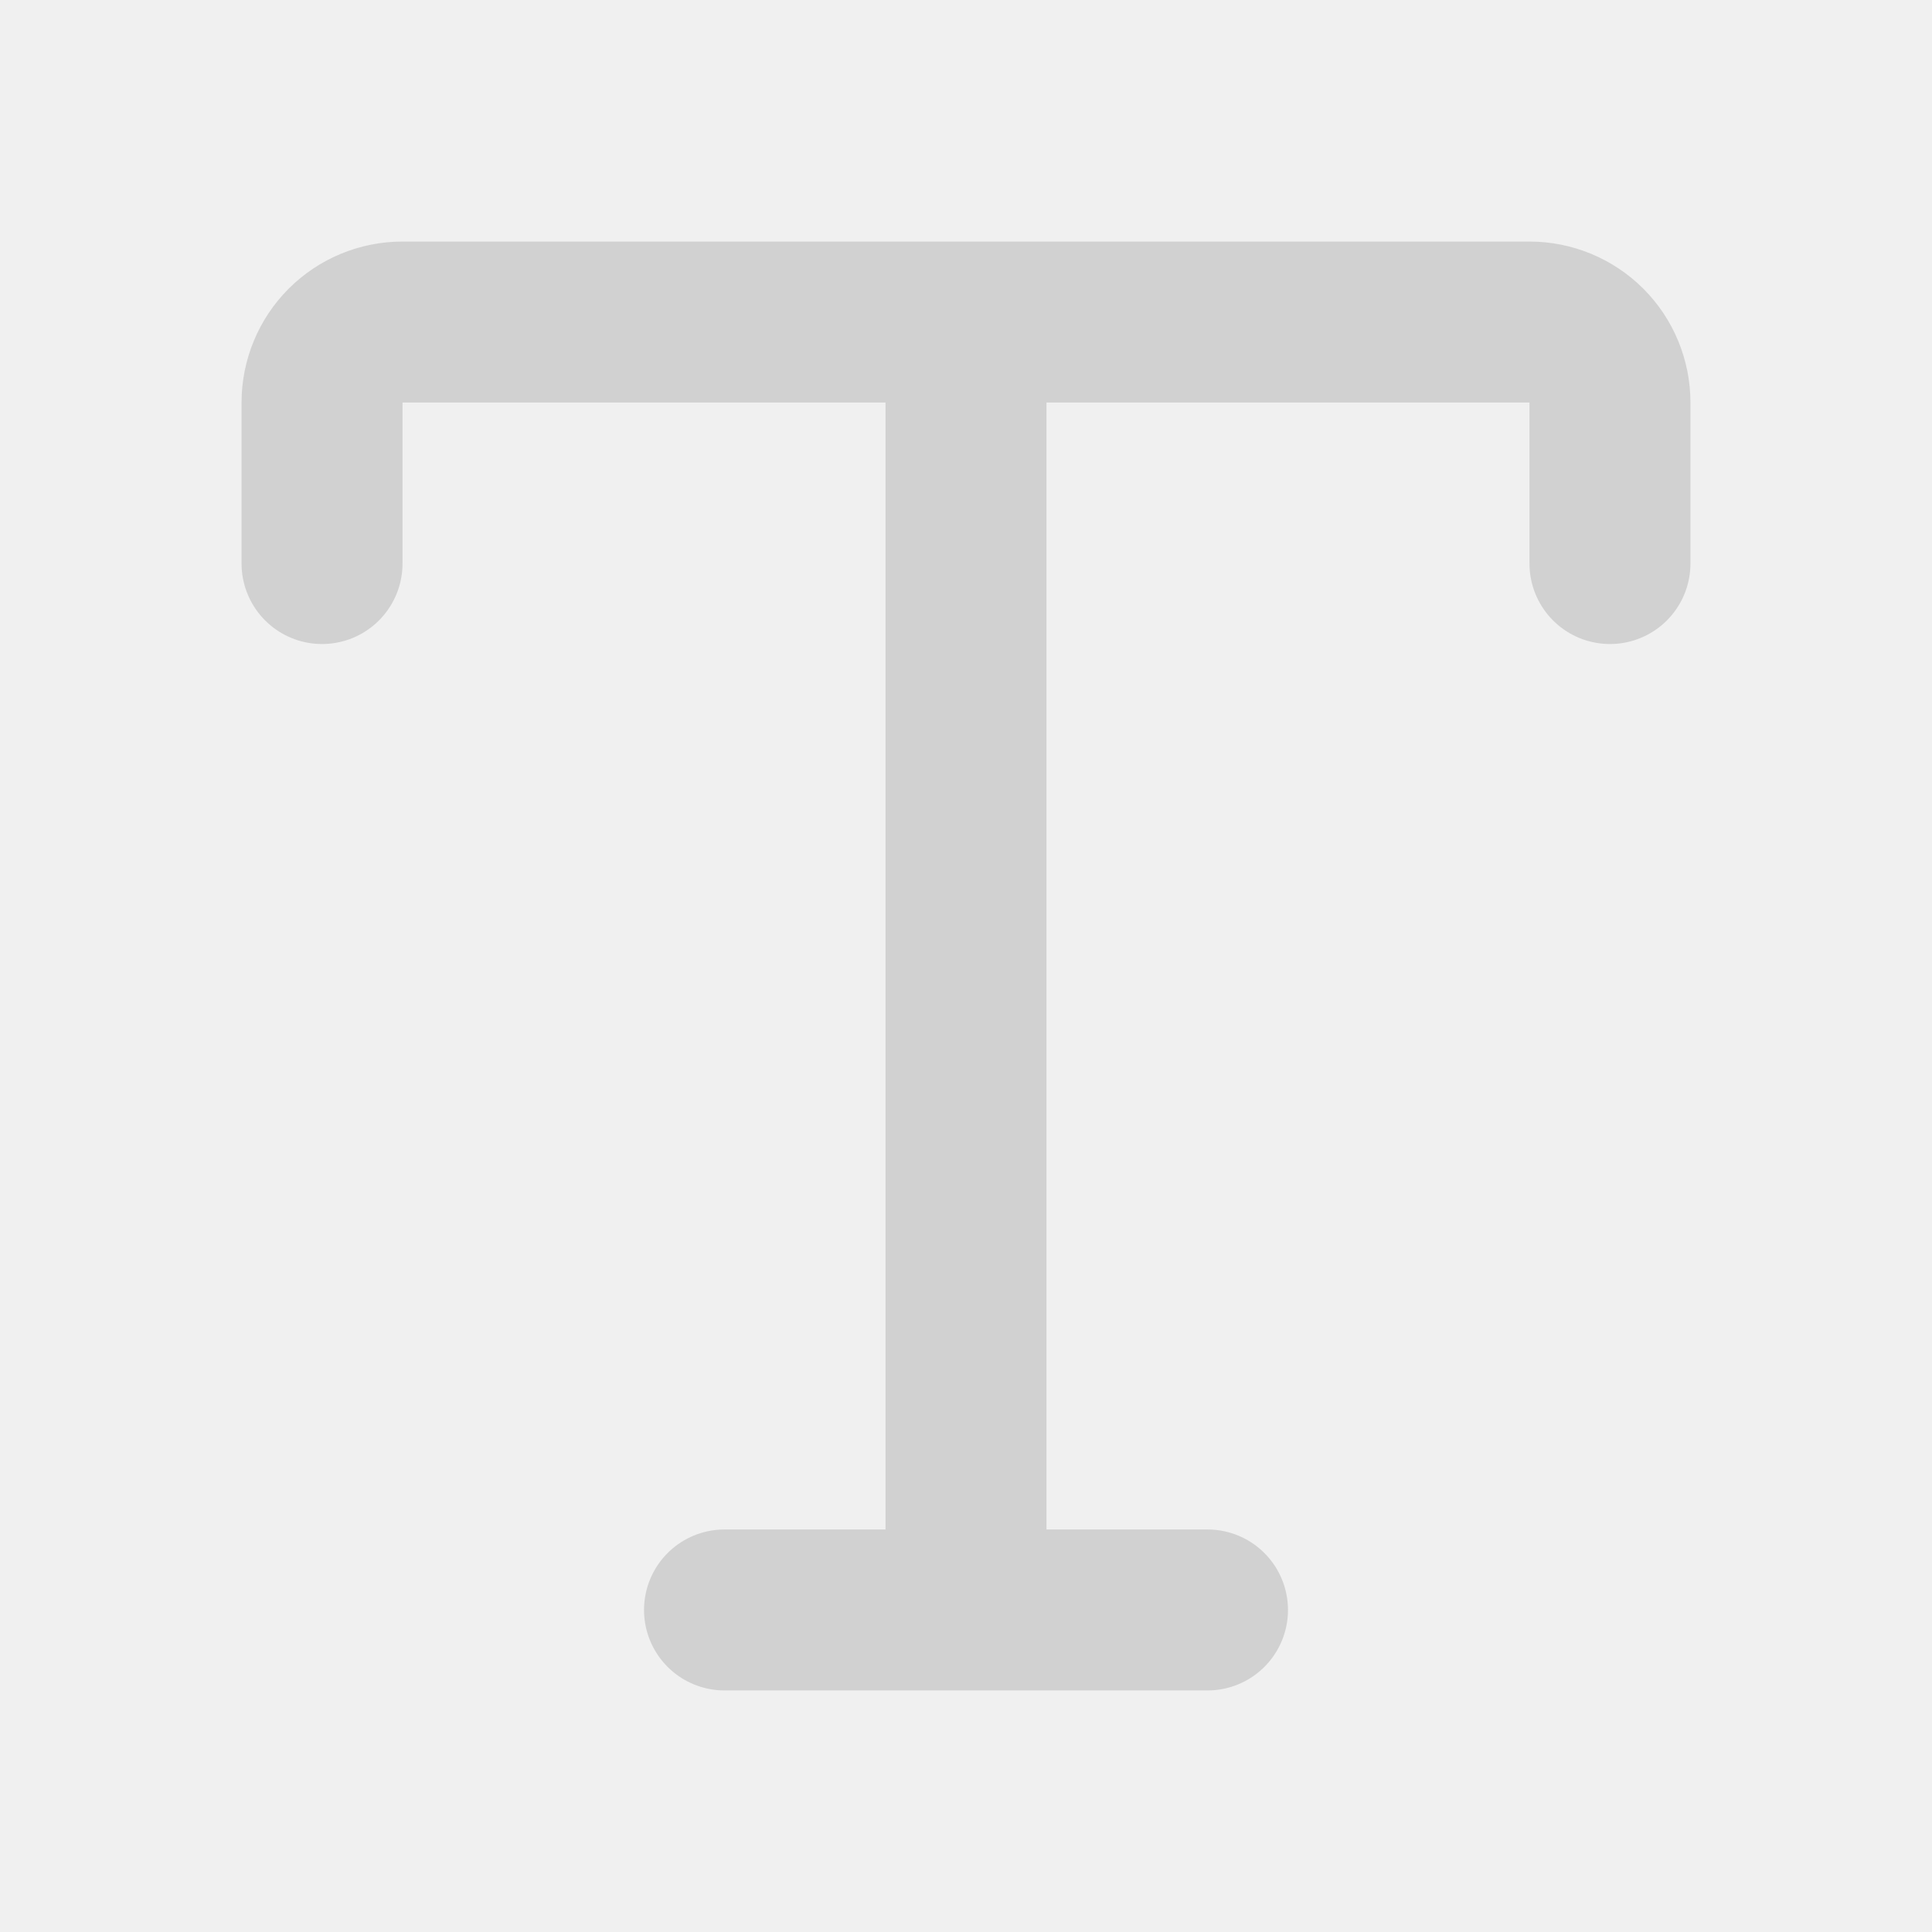
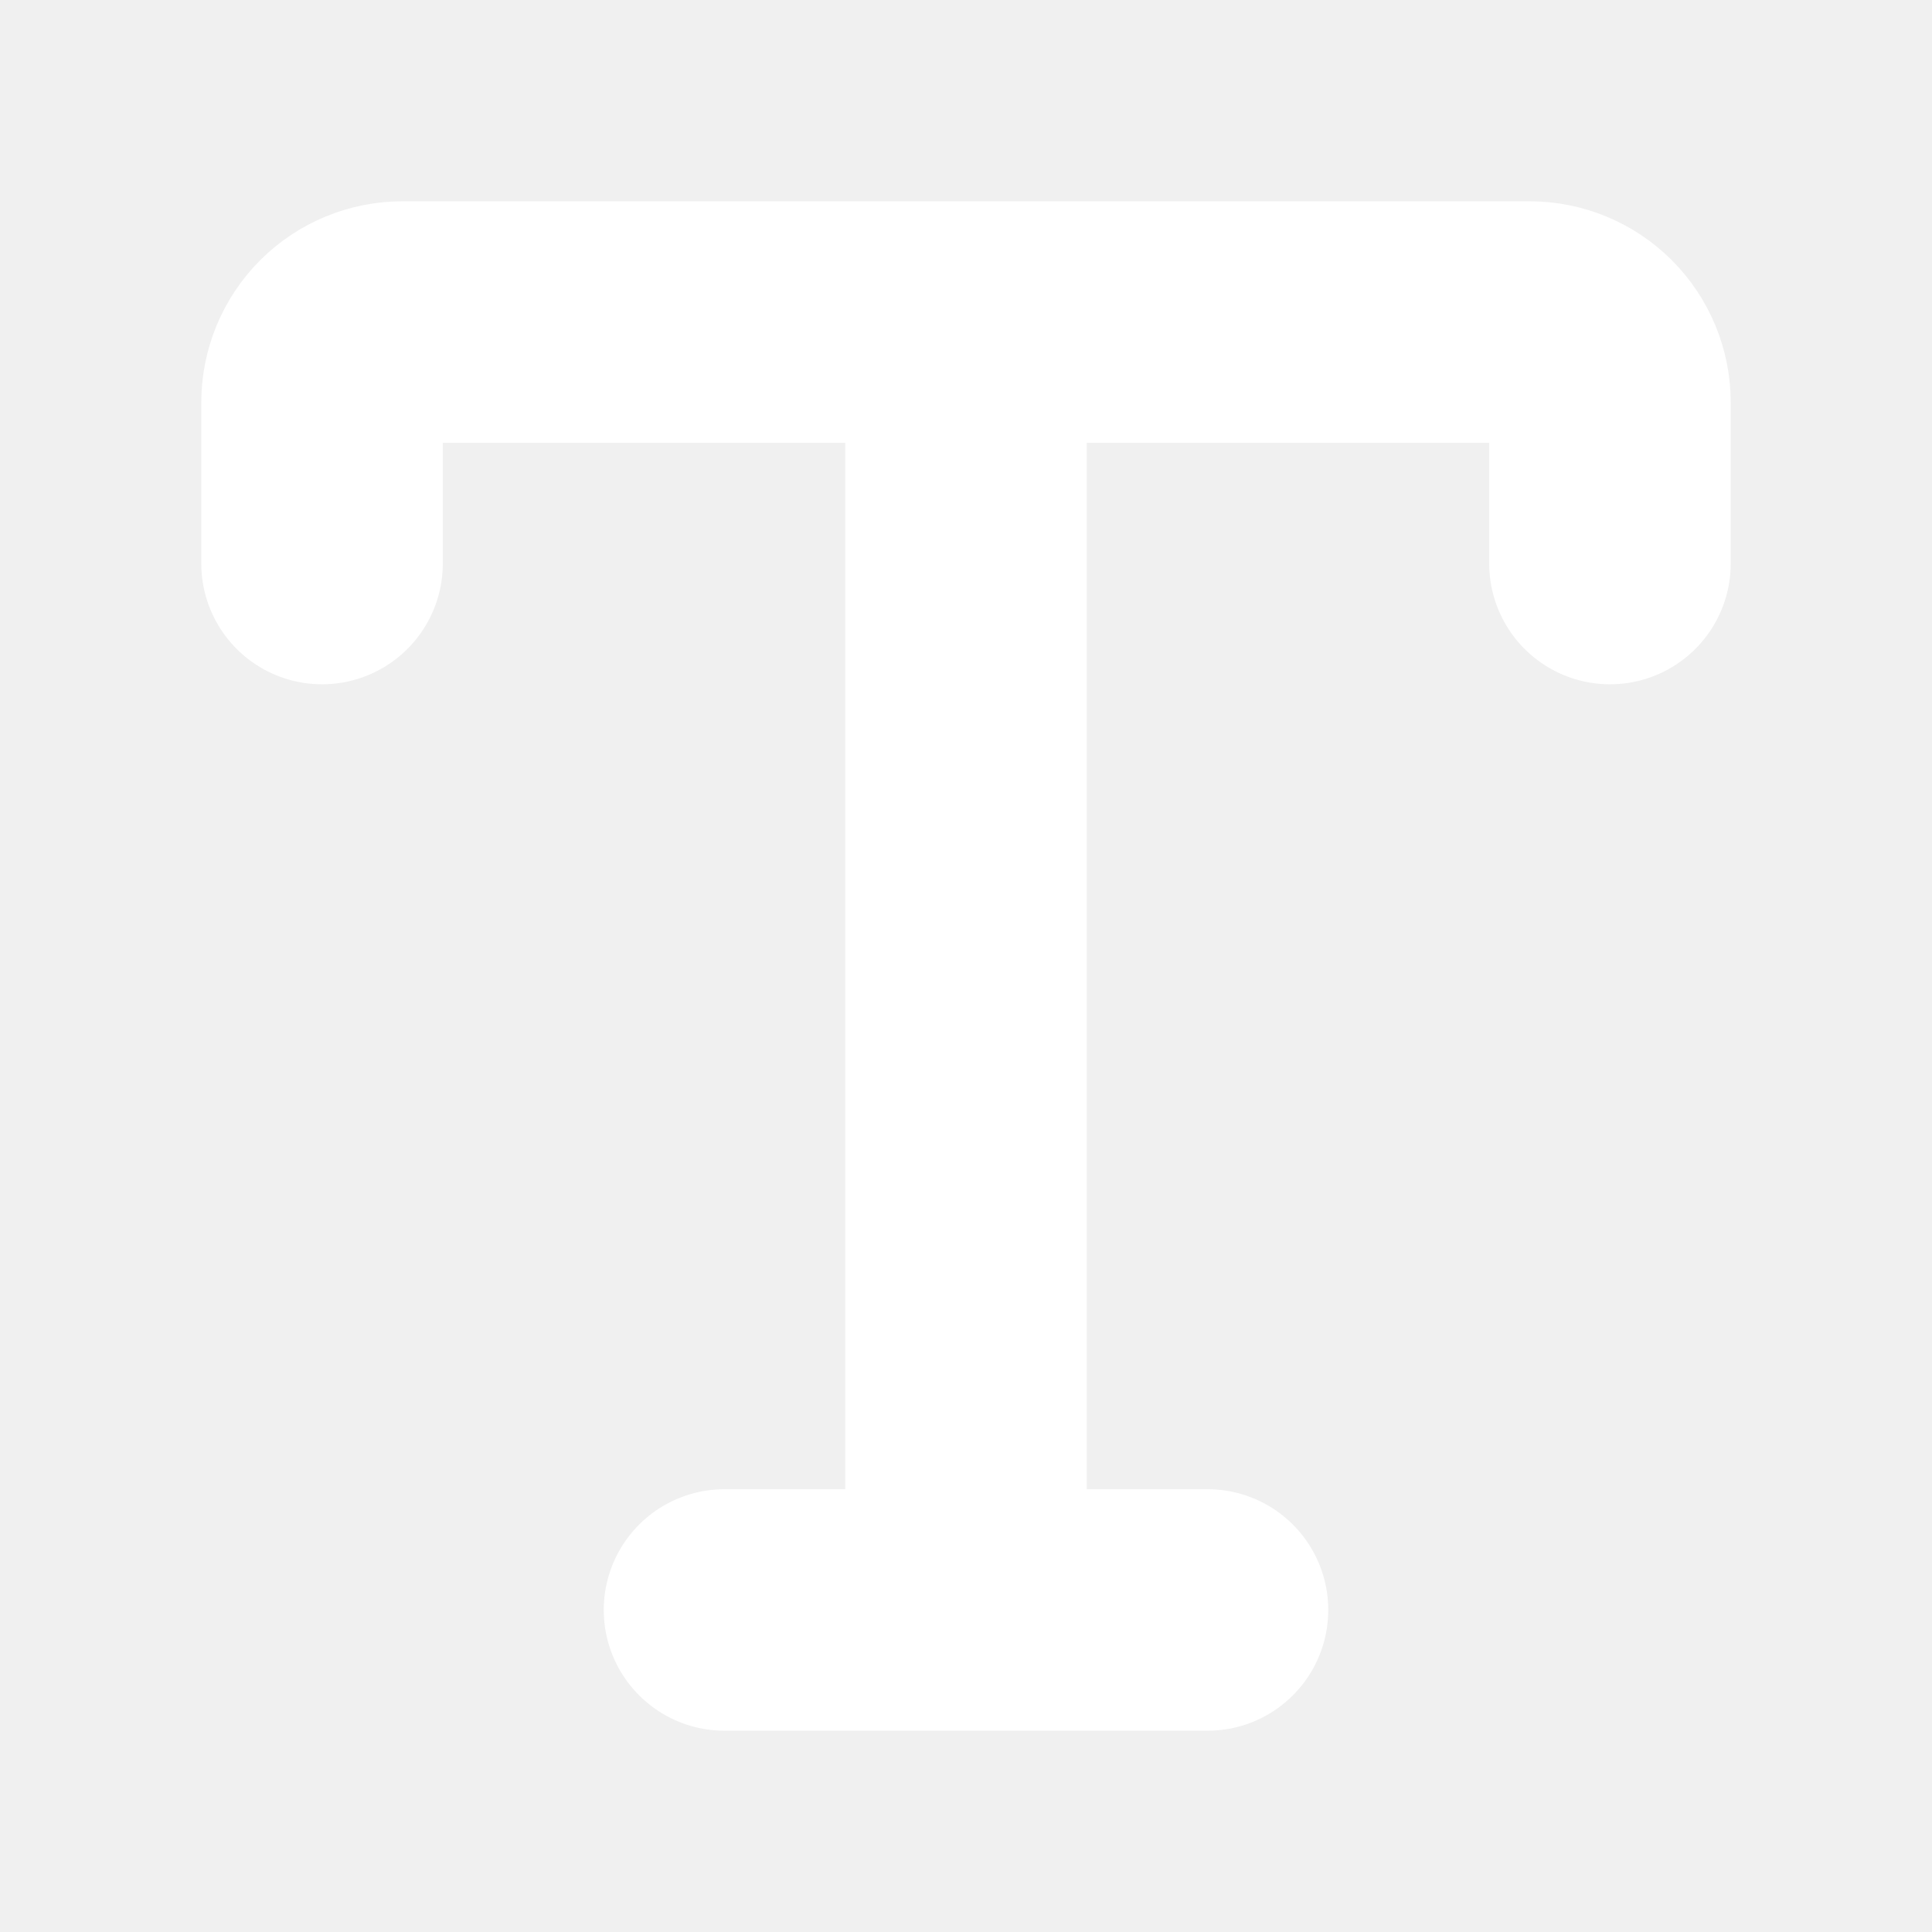
<svg xmlns="http://www.w3.org/2000/svg" width="16" height="16" viewBox="0 0 16 16" fill="none">
-   <path d="M8 2.667V13.333M2.667 4.667V3.333C2.667 3.157 2.737 2.987 2.862 2.862C2.987 2.737 3.156 2.667 3.333 2.667H12.667C12.843 2.667 13.013 2.737 13.138 2.862C13.263 2.987 13.333 3.157 13.333 3.333V4.667M6 13.333H10" stroke="#D1D1D1" stroke-width="1.333" stroke-linecap="round" stroke-linejoin="round" />
+   <path d="M8 2.667V13.333M2.667 4.667V3.333C2.667 3.157 2.737 2.987 2.862 2.862C2.987 2.737 3.157 2.667 3.333 2.667H12.667C12.844 2.667 13.013 2.737 13.138 2.862C13.263 2.987 13.333 3.157 13.333 3.333V4.667M6 13.333H10" stroke="#ffffff" stroke-width="2" stroke-linecap="round" stroke-linejoin="round" />
</svg>
